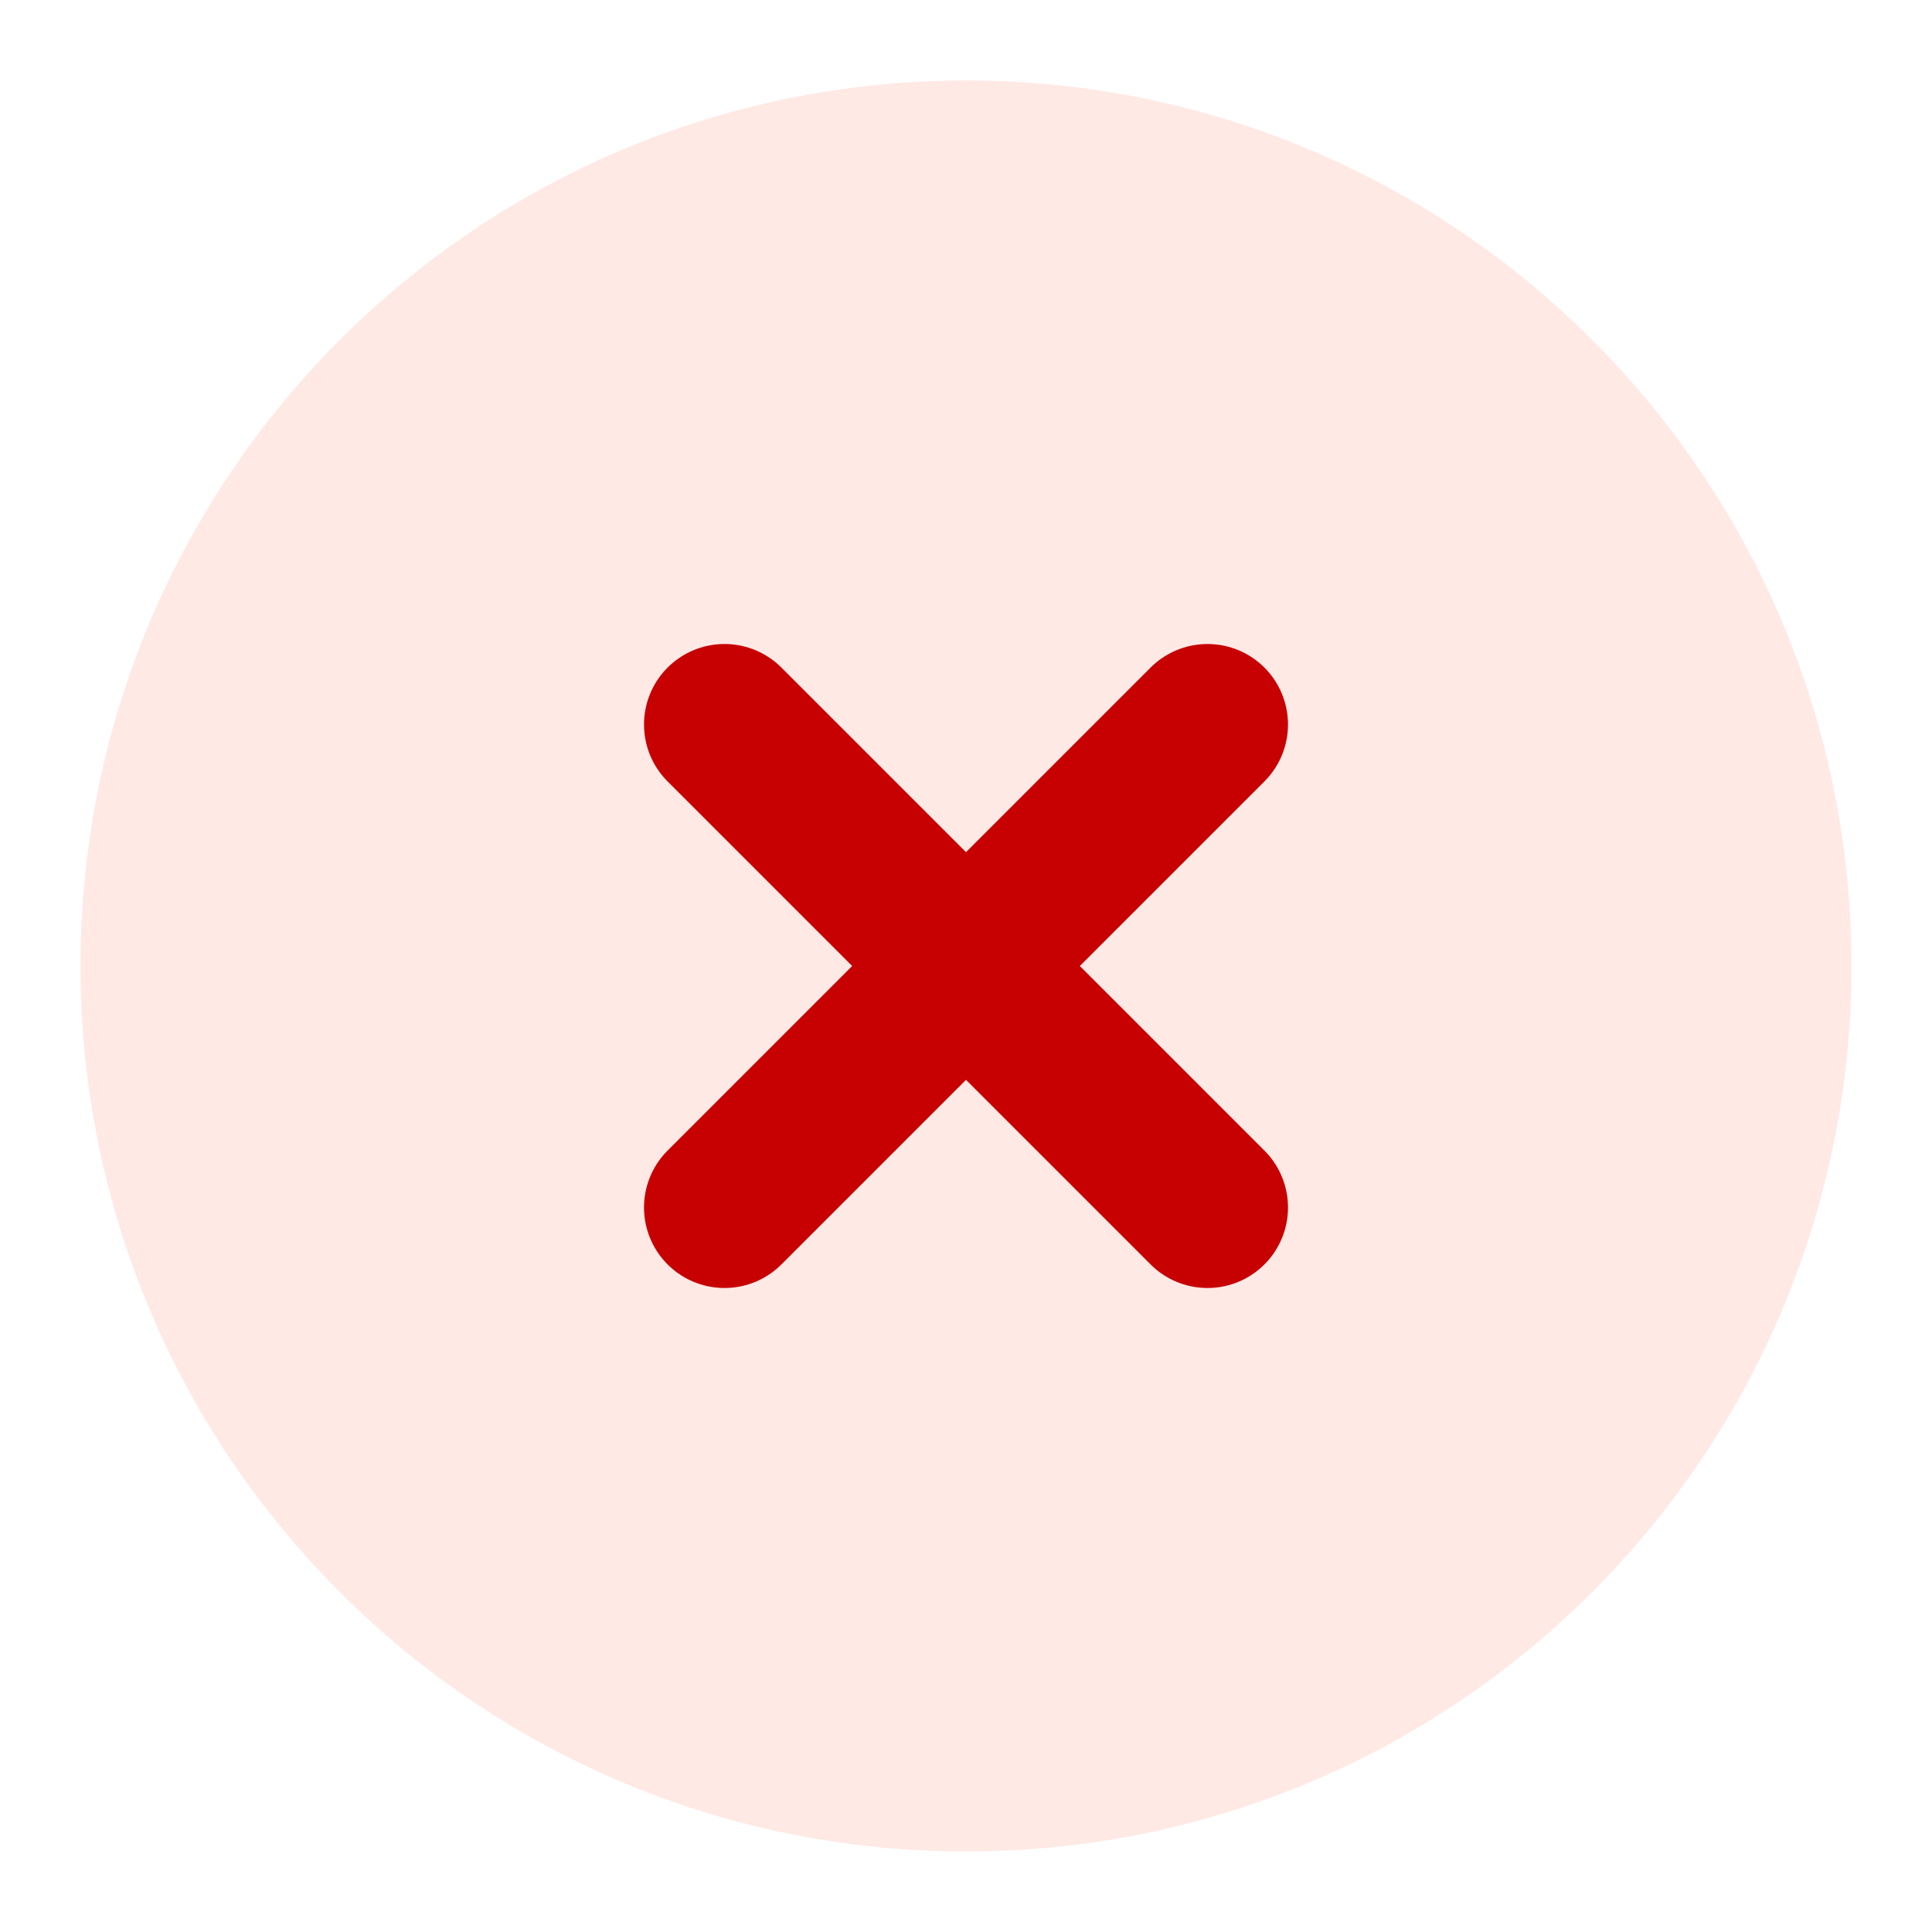
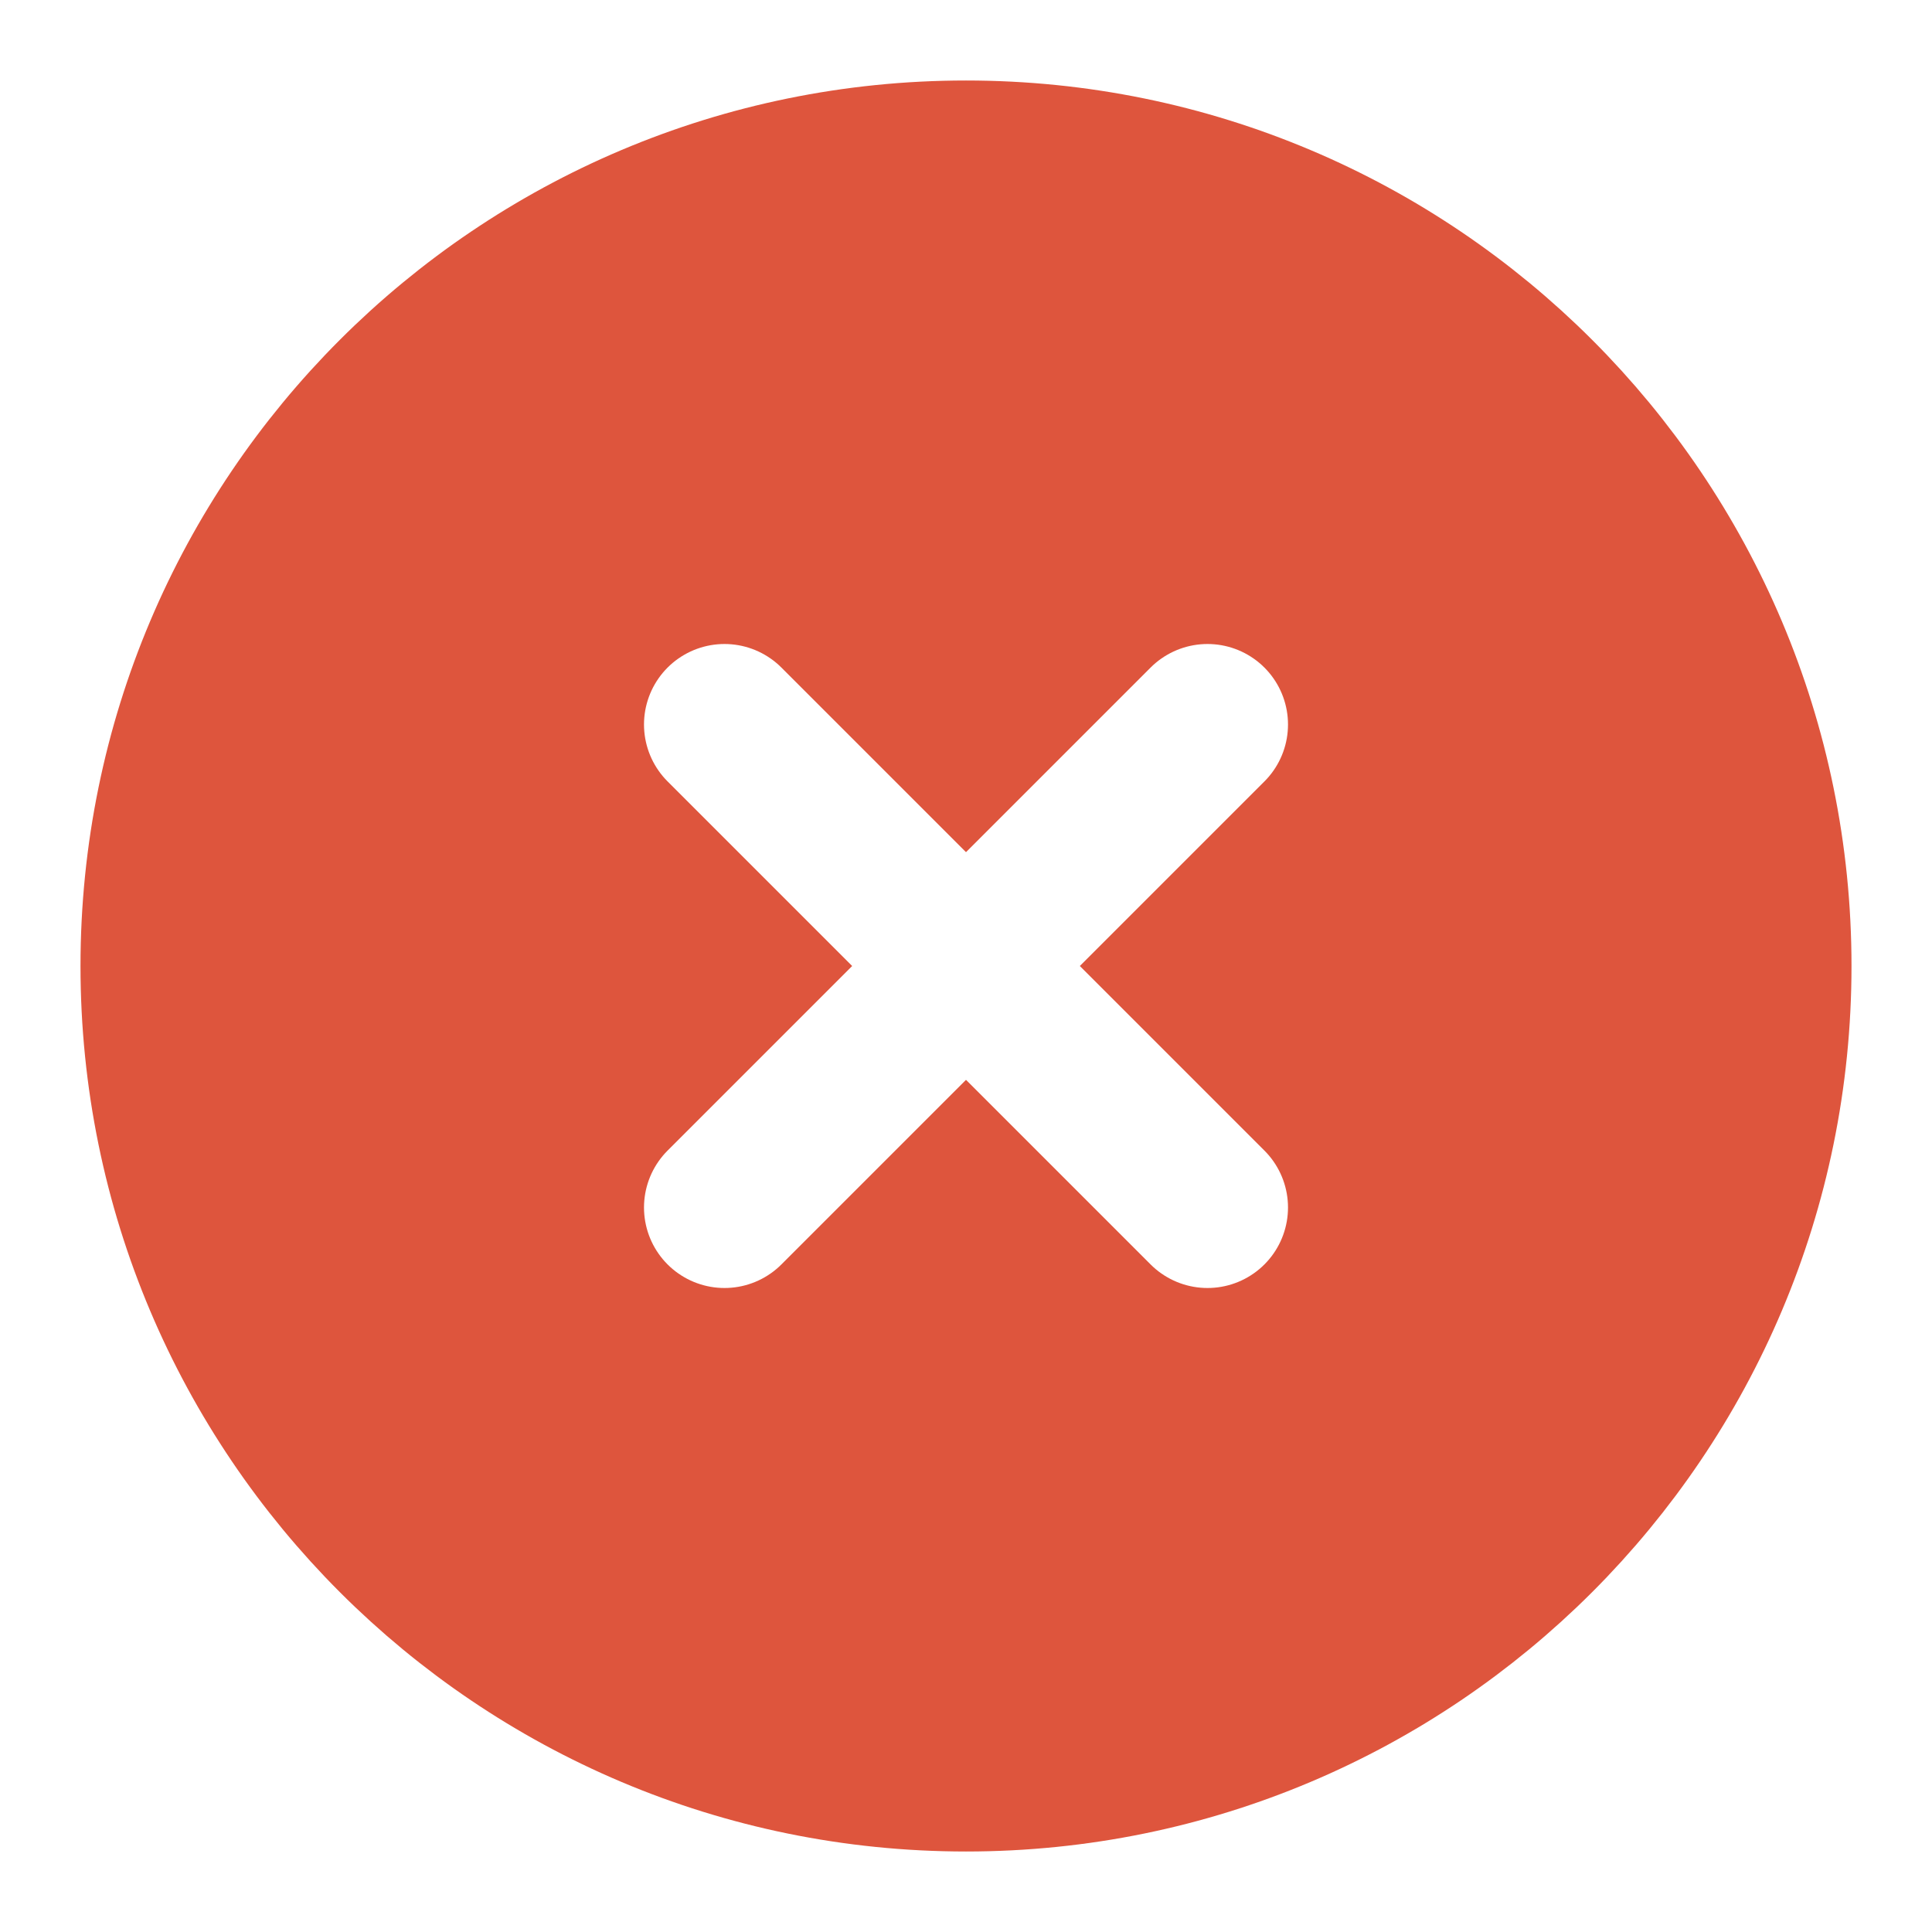
<svg xmlns="http://www.w3.org/2000/svg" width="24" height="24" viewBox="0 0 24 24" fill="none">
-   <g clip-path="url(#clip0_1_32)">
+   <g clip-path="url(#clip0_1_48)">
    <path d="M24 0H0V24H24V0Z" fill="white" />
-     <path d="M12 22C17.523 22 22 17.523 22 12C22 6.477 17.523 2 12 2C6.477 2 2 6.477 2 12C2 17.523 6.477 22 12 22Z" fill="#FFE9E5" stroke="#FFE9E5" stroke-width="2" stroke-linecap="round" stroke-linejoin="round" />
-     <path d="M15 9L9 15M9 9L15 15" stroke="#C70101" stroke-width="2" stroke-linecap="round" stroke-linejoin="round" />
+     <path d="M12 22C17.523 22 22 17.523 22 12C22 6.477 17.523 2 12 2C6.477 2 2 6.477 2 12C2 17.523 6.477 22 12 22Z" fill="#DE553D" stroke="#DE553D" stroke-width="2" stroke-linecap="round" stroke-linejoin="round" />
+     <path d="M15 9L9 15M9 9L15 15" stroke="white" stroke-width="2" stroke-linecap="round" stroke-linejoin="round" />
  </g>
  <defs>
-     <clipPath id="clip0_1_32">
+     <clipPath id="clip0_1_48">
      <rect width="24" height="24" fill="white" />
    </clipPath>
  </defs>
</svg>
